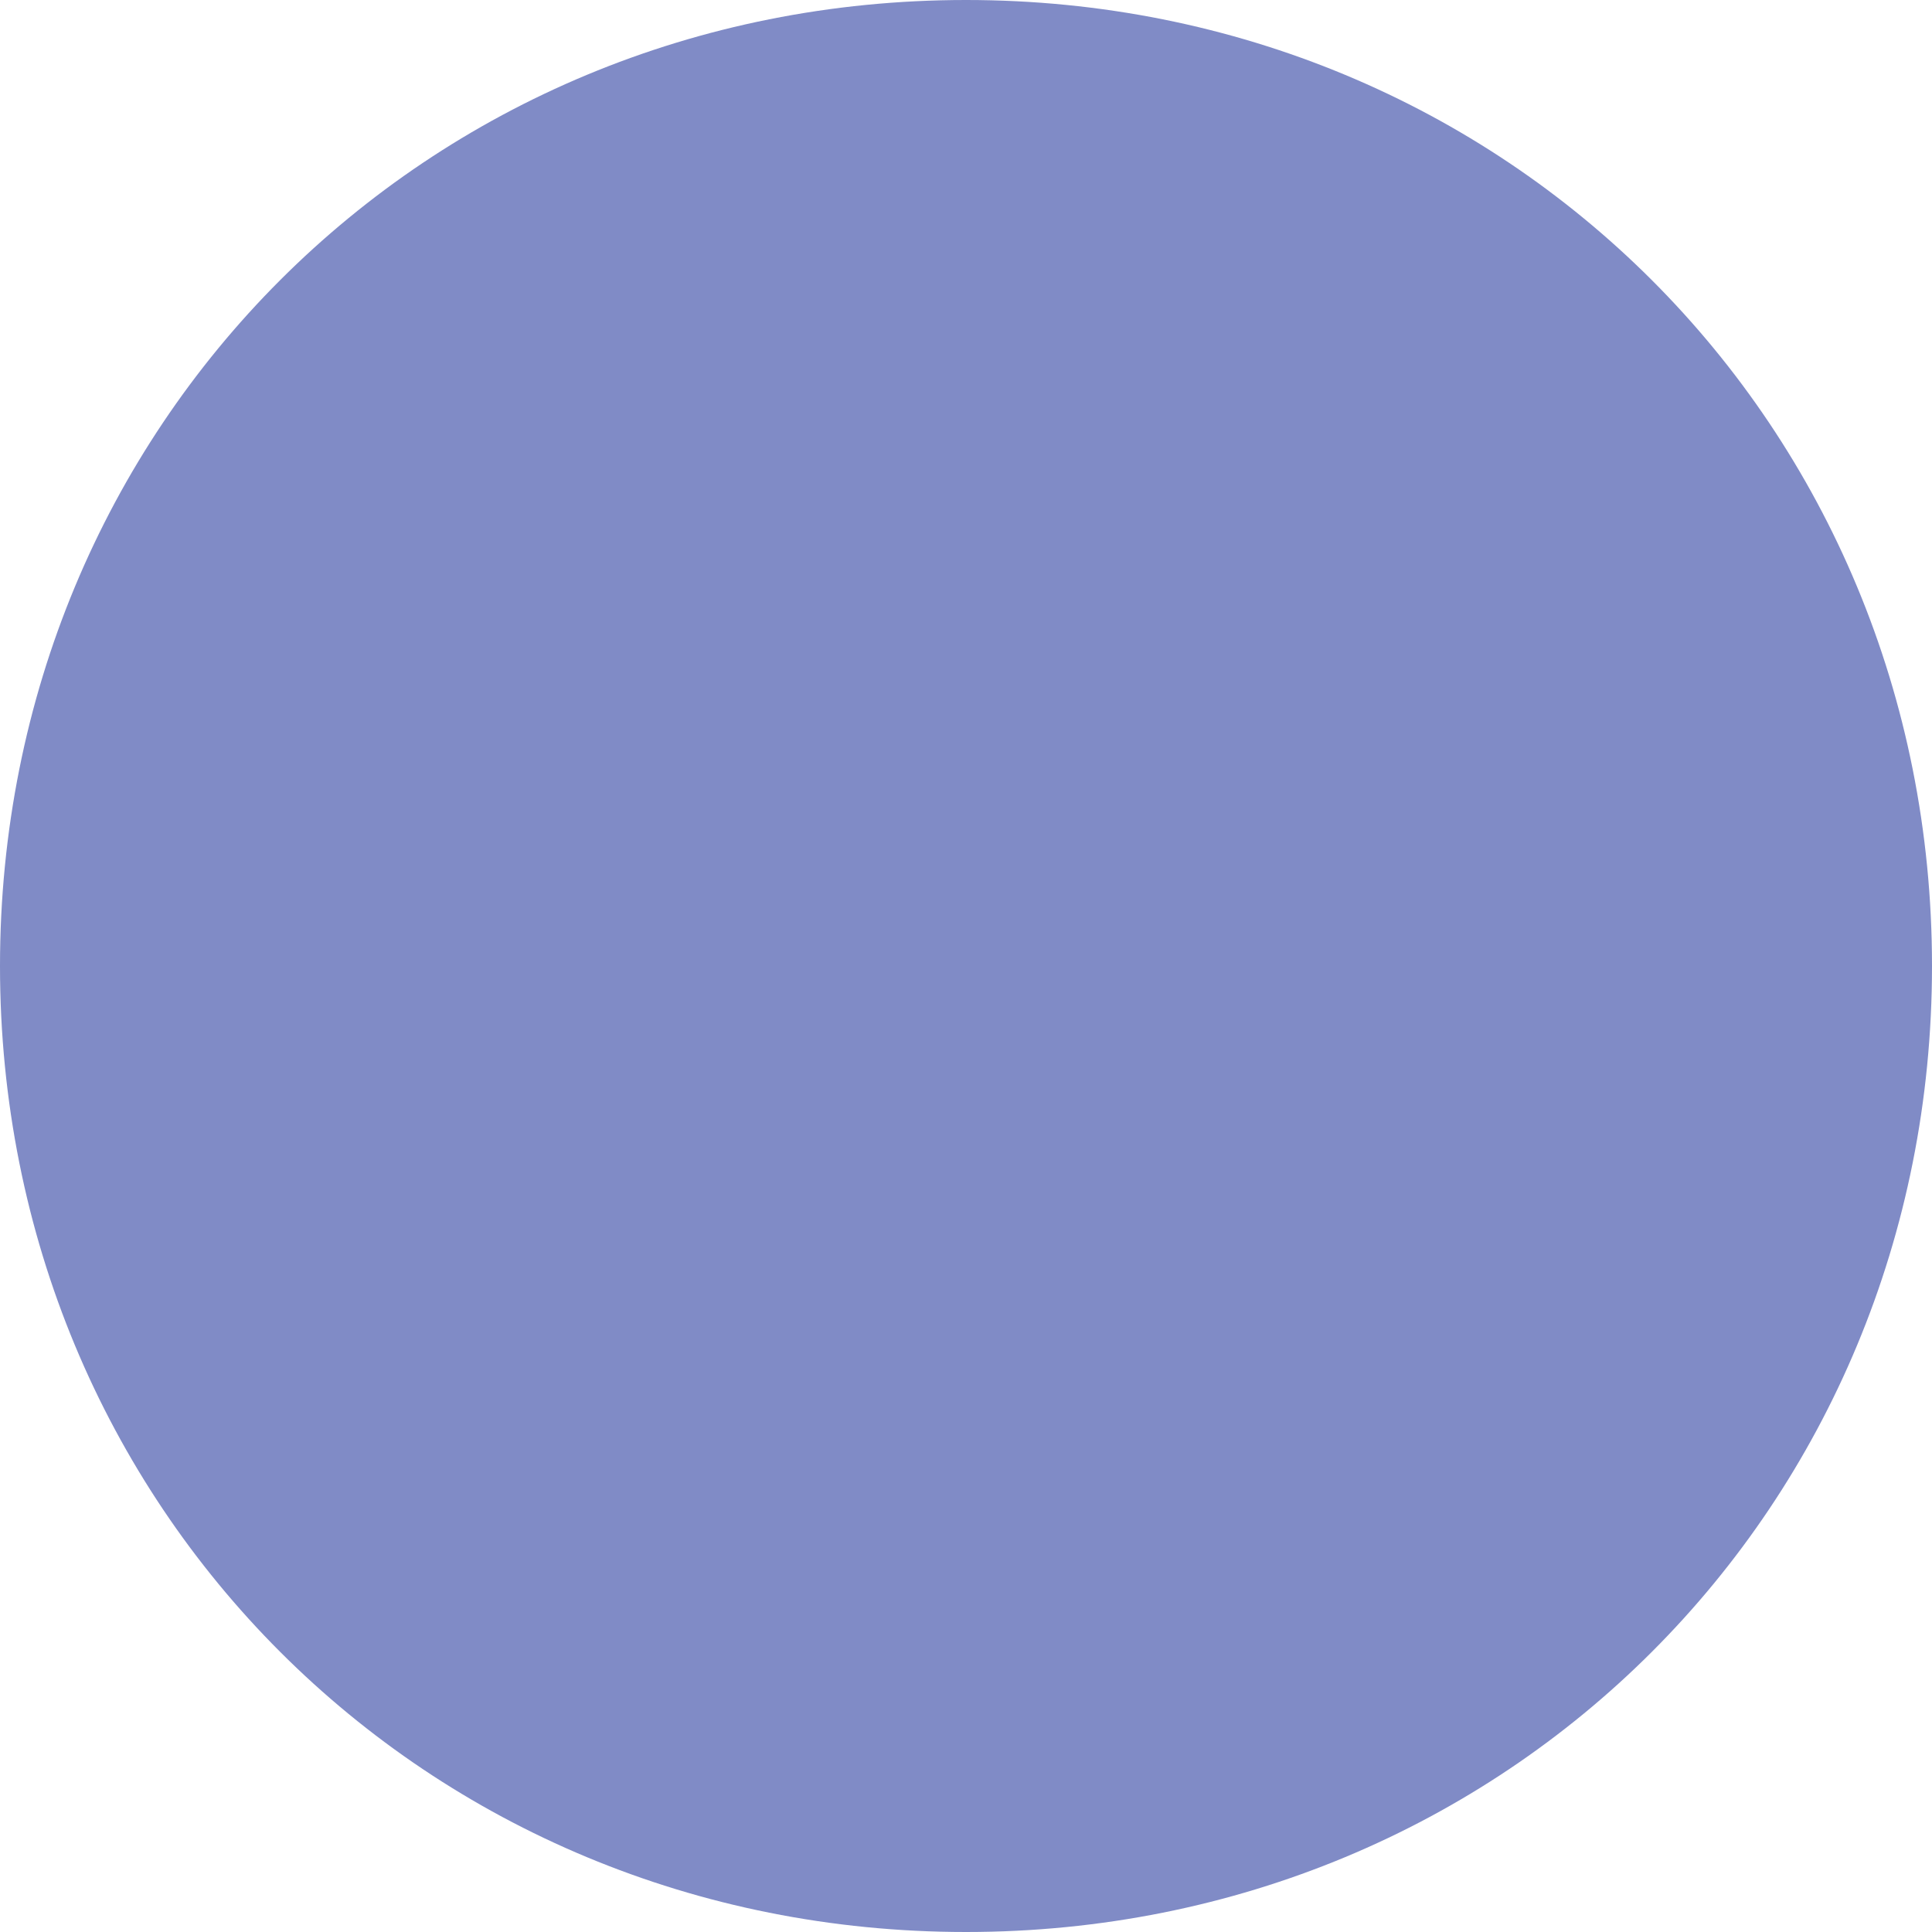
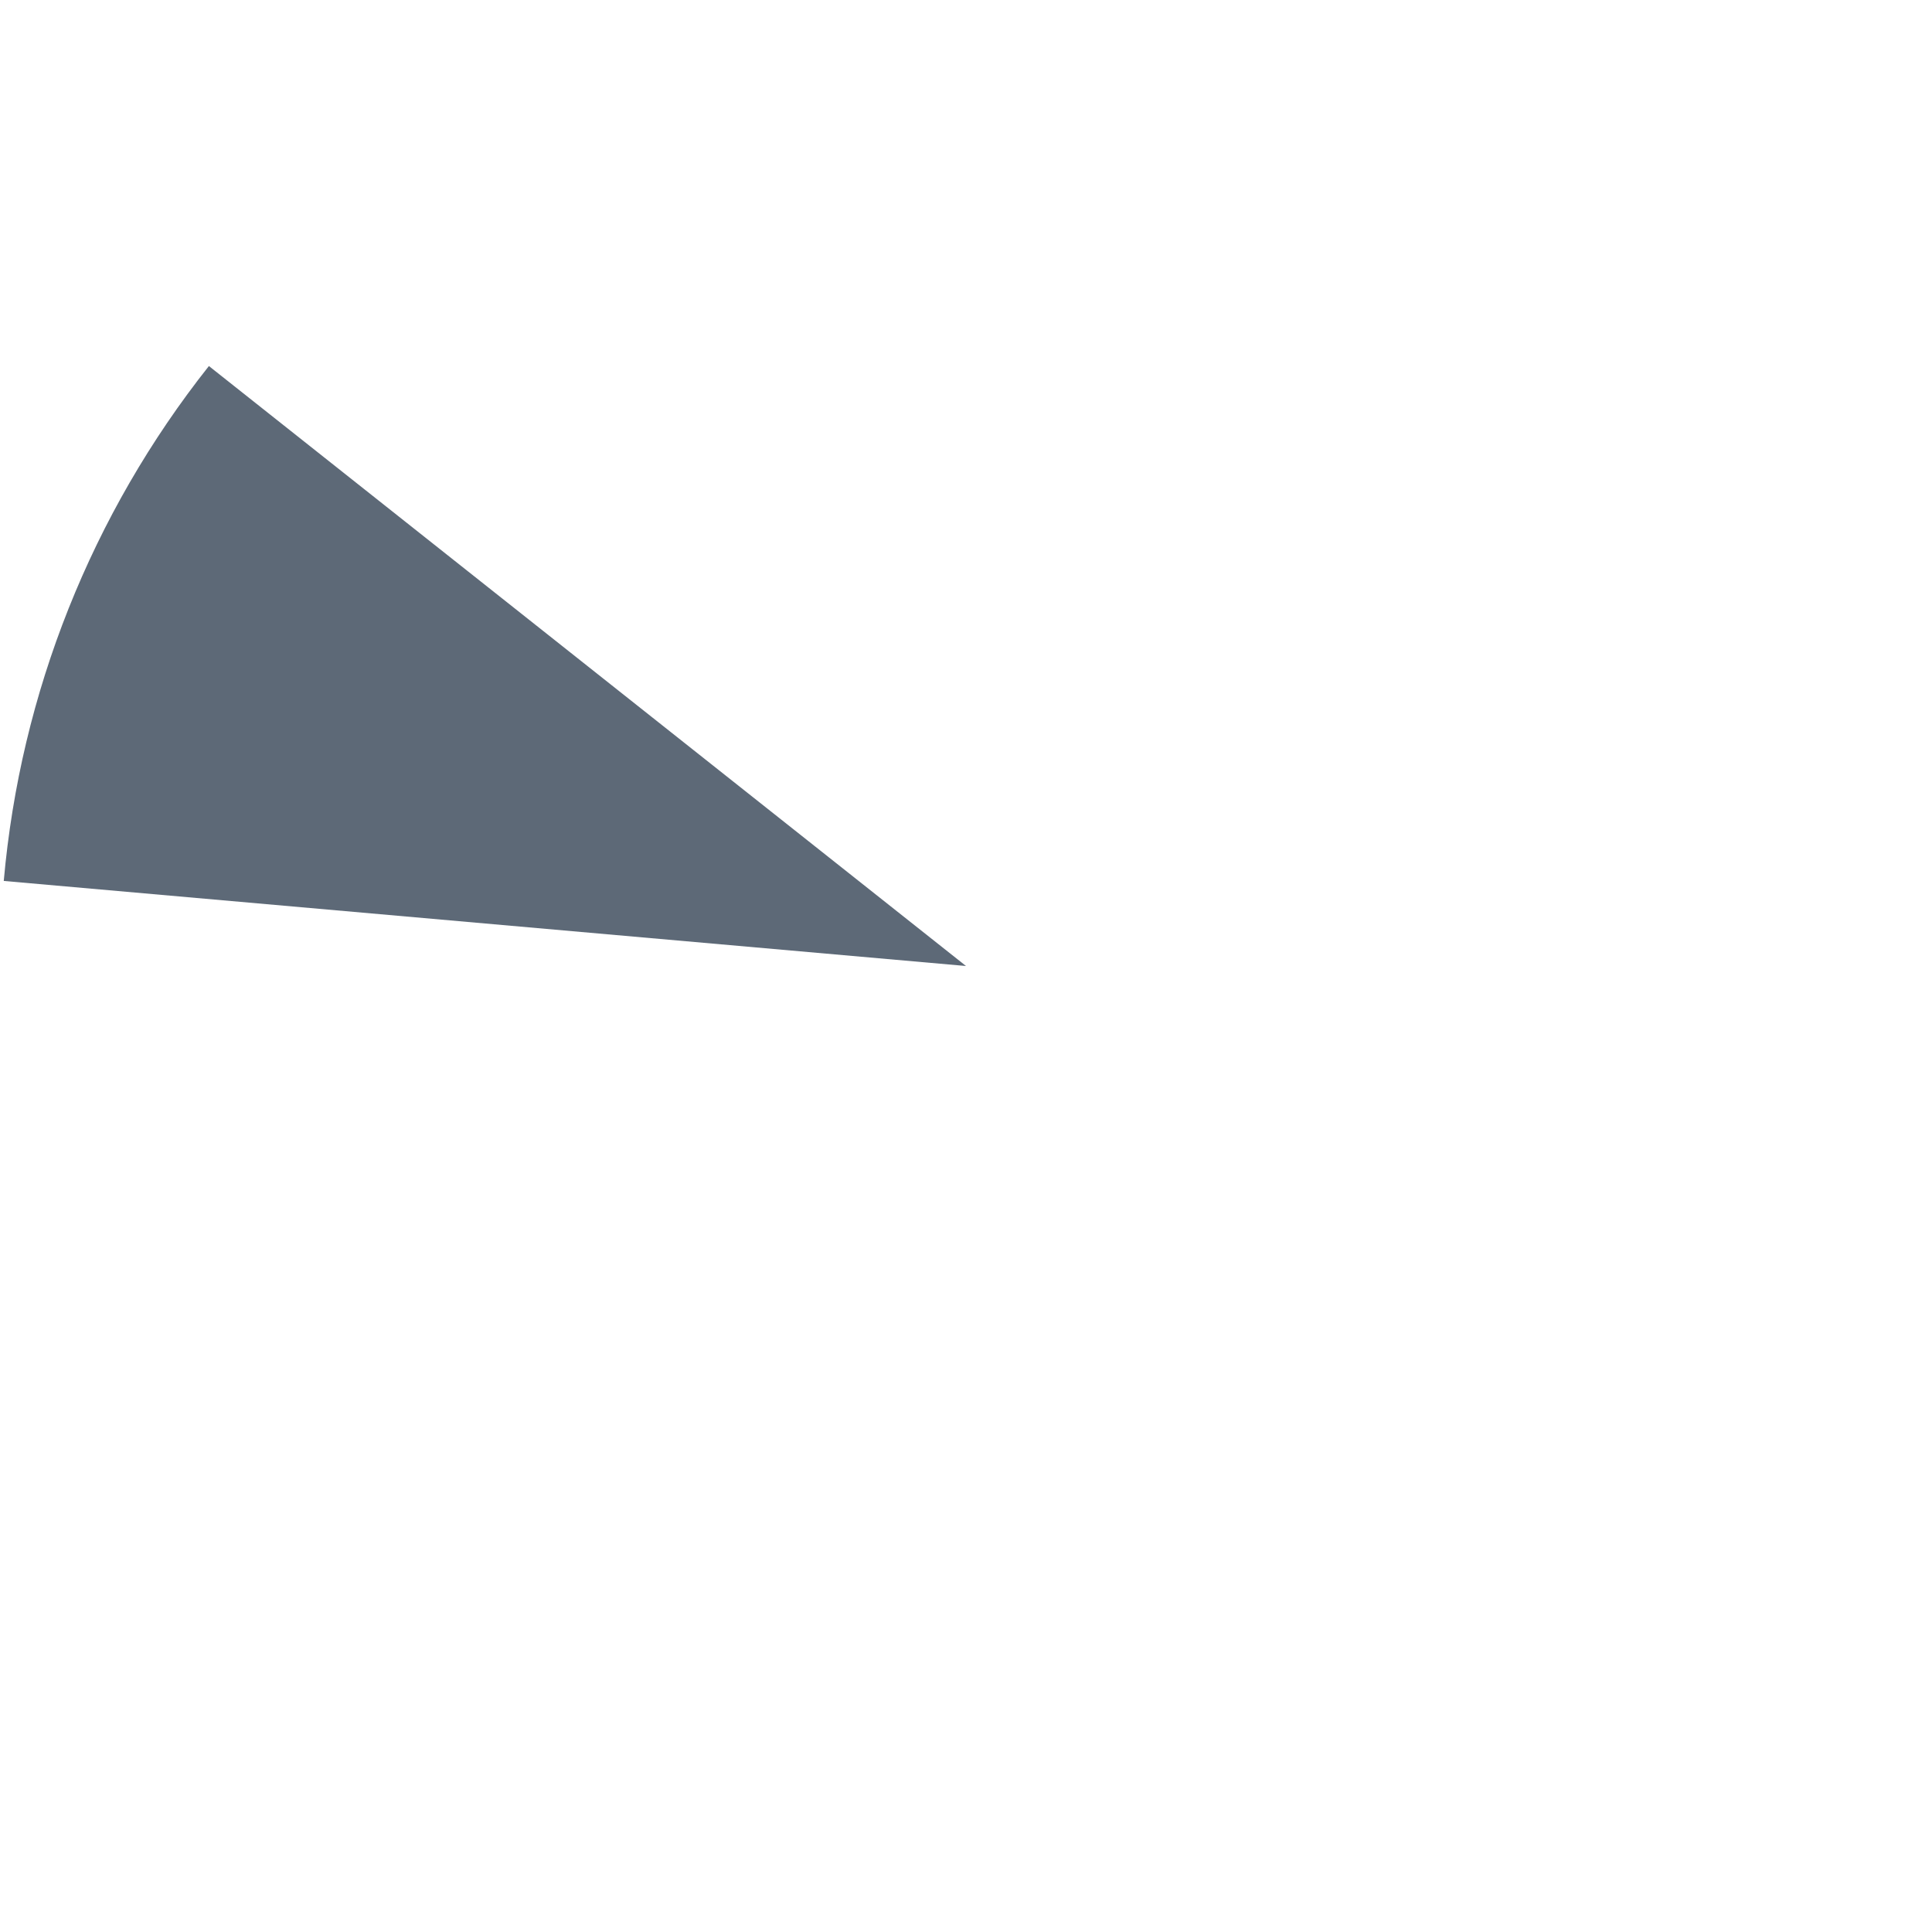
- <svg xmlns="http://www.w3.org/2000/svg" version="1.1" width="8px" height="8px">
-   <g transform="matrix(1 0 0 1 -1231 -2836 )">
-     <path d="M 1235 2836  C 1237.24 2836  1239 2837.76  1239 2840  C 1239 2842.24  1237.24 2844  1235 2844  C 1232.76 2844  1231 2842.24  1231 2840  C 1231 2837.76  1232.76 2836  1235 2836  Z " fill-rule="nonzero" fill="#808bc6" stroke="none" />
+ <svg xmlns="http://www.w3.org/2000/svg" version="1.1" width="160px" height="160px">
+   <g transform="matrix(1 0 0 1 -1060 -2678 )">
+     <path d="M 1077.3 2708.314  L 1140 2758  L 1060.311 2750.956  C 1061.687 2735.388  1067.593 2720.564  1077.3 2708.314  Z " fill-rule="nonzero" fill="#5d6977" stroke="none" />
  </g>
</svg>
